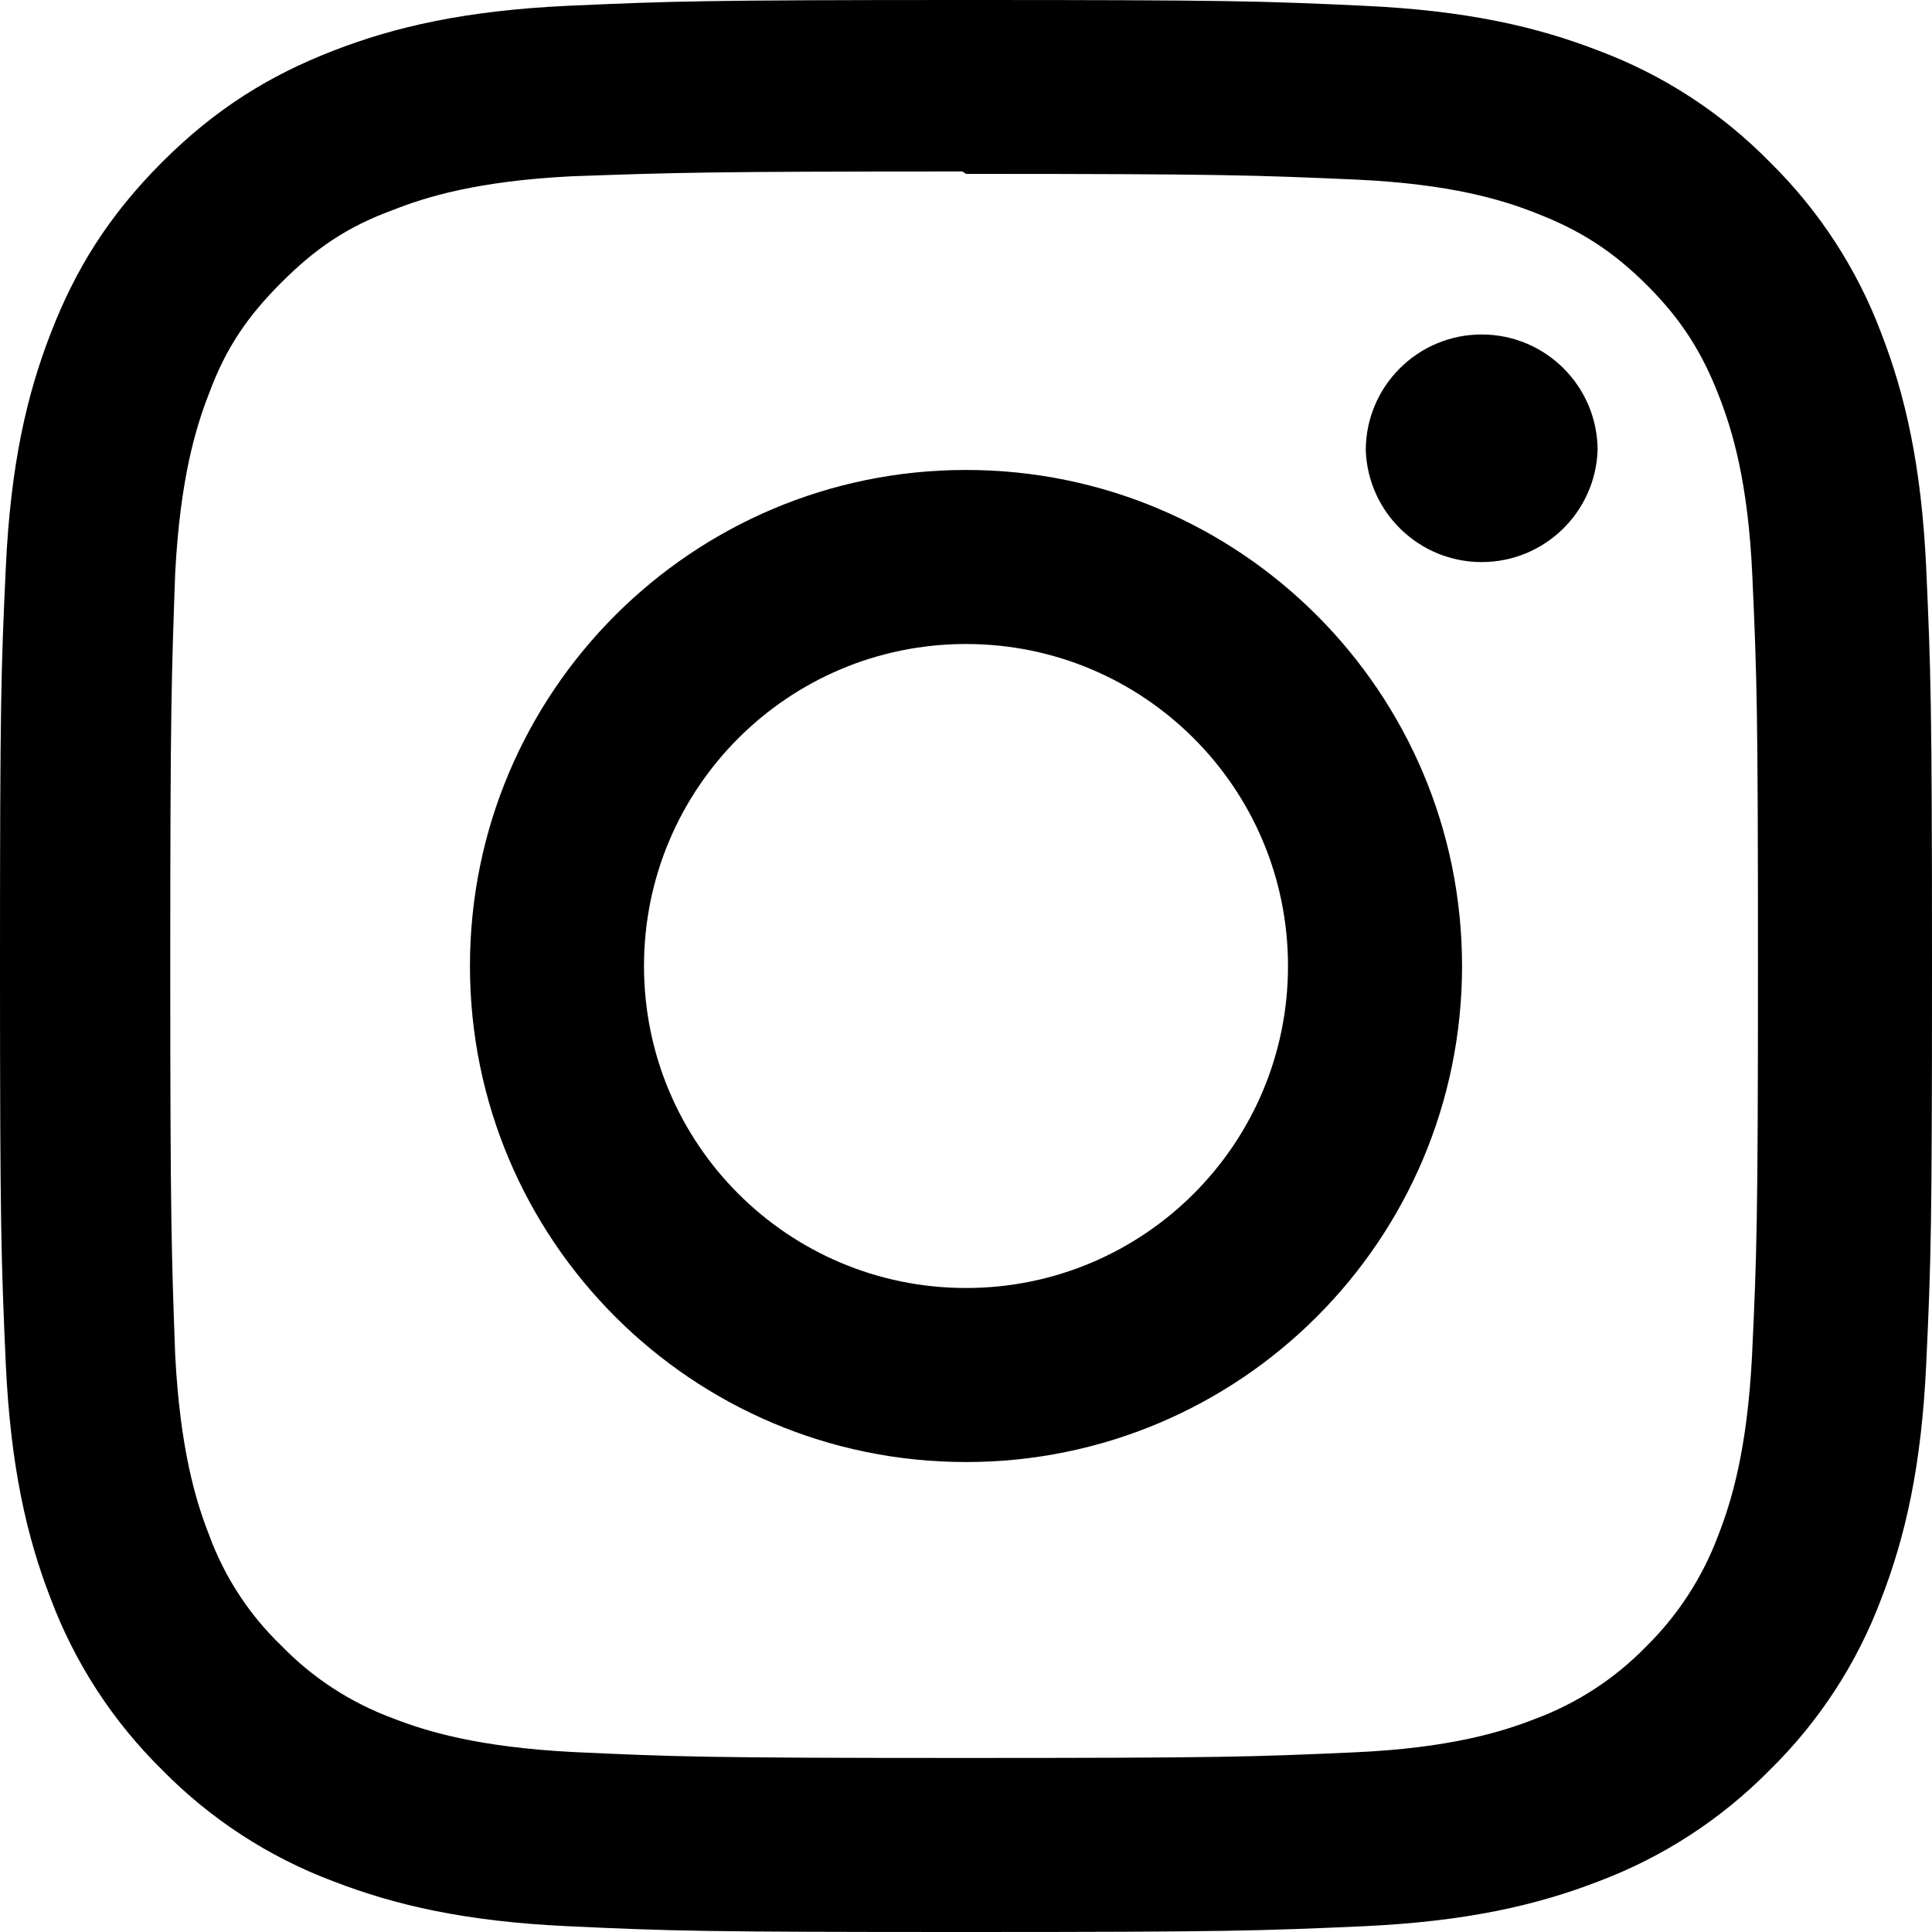
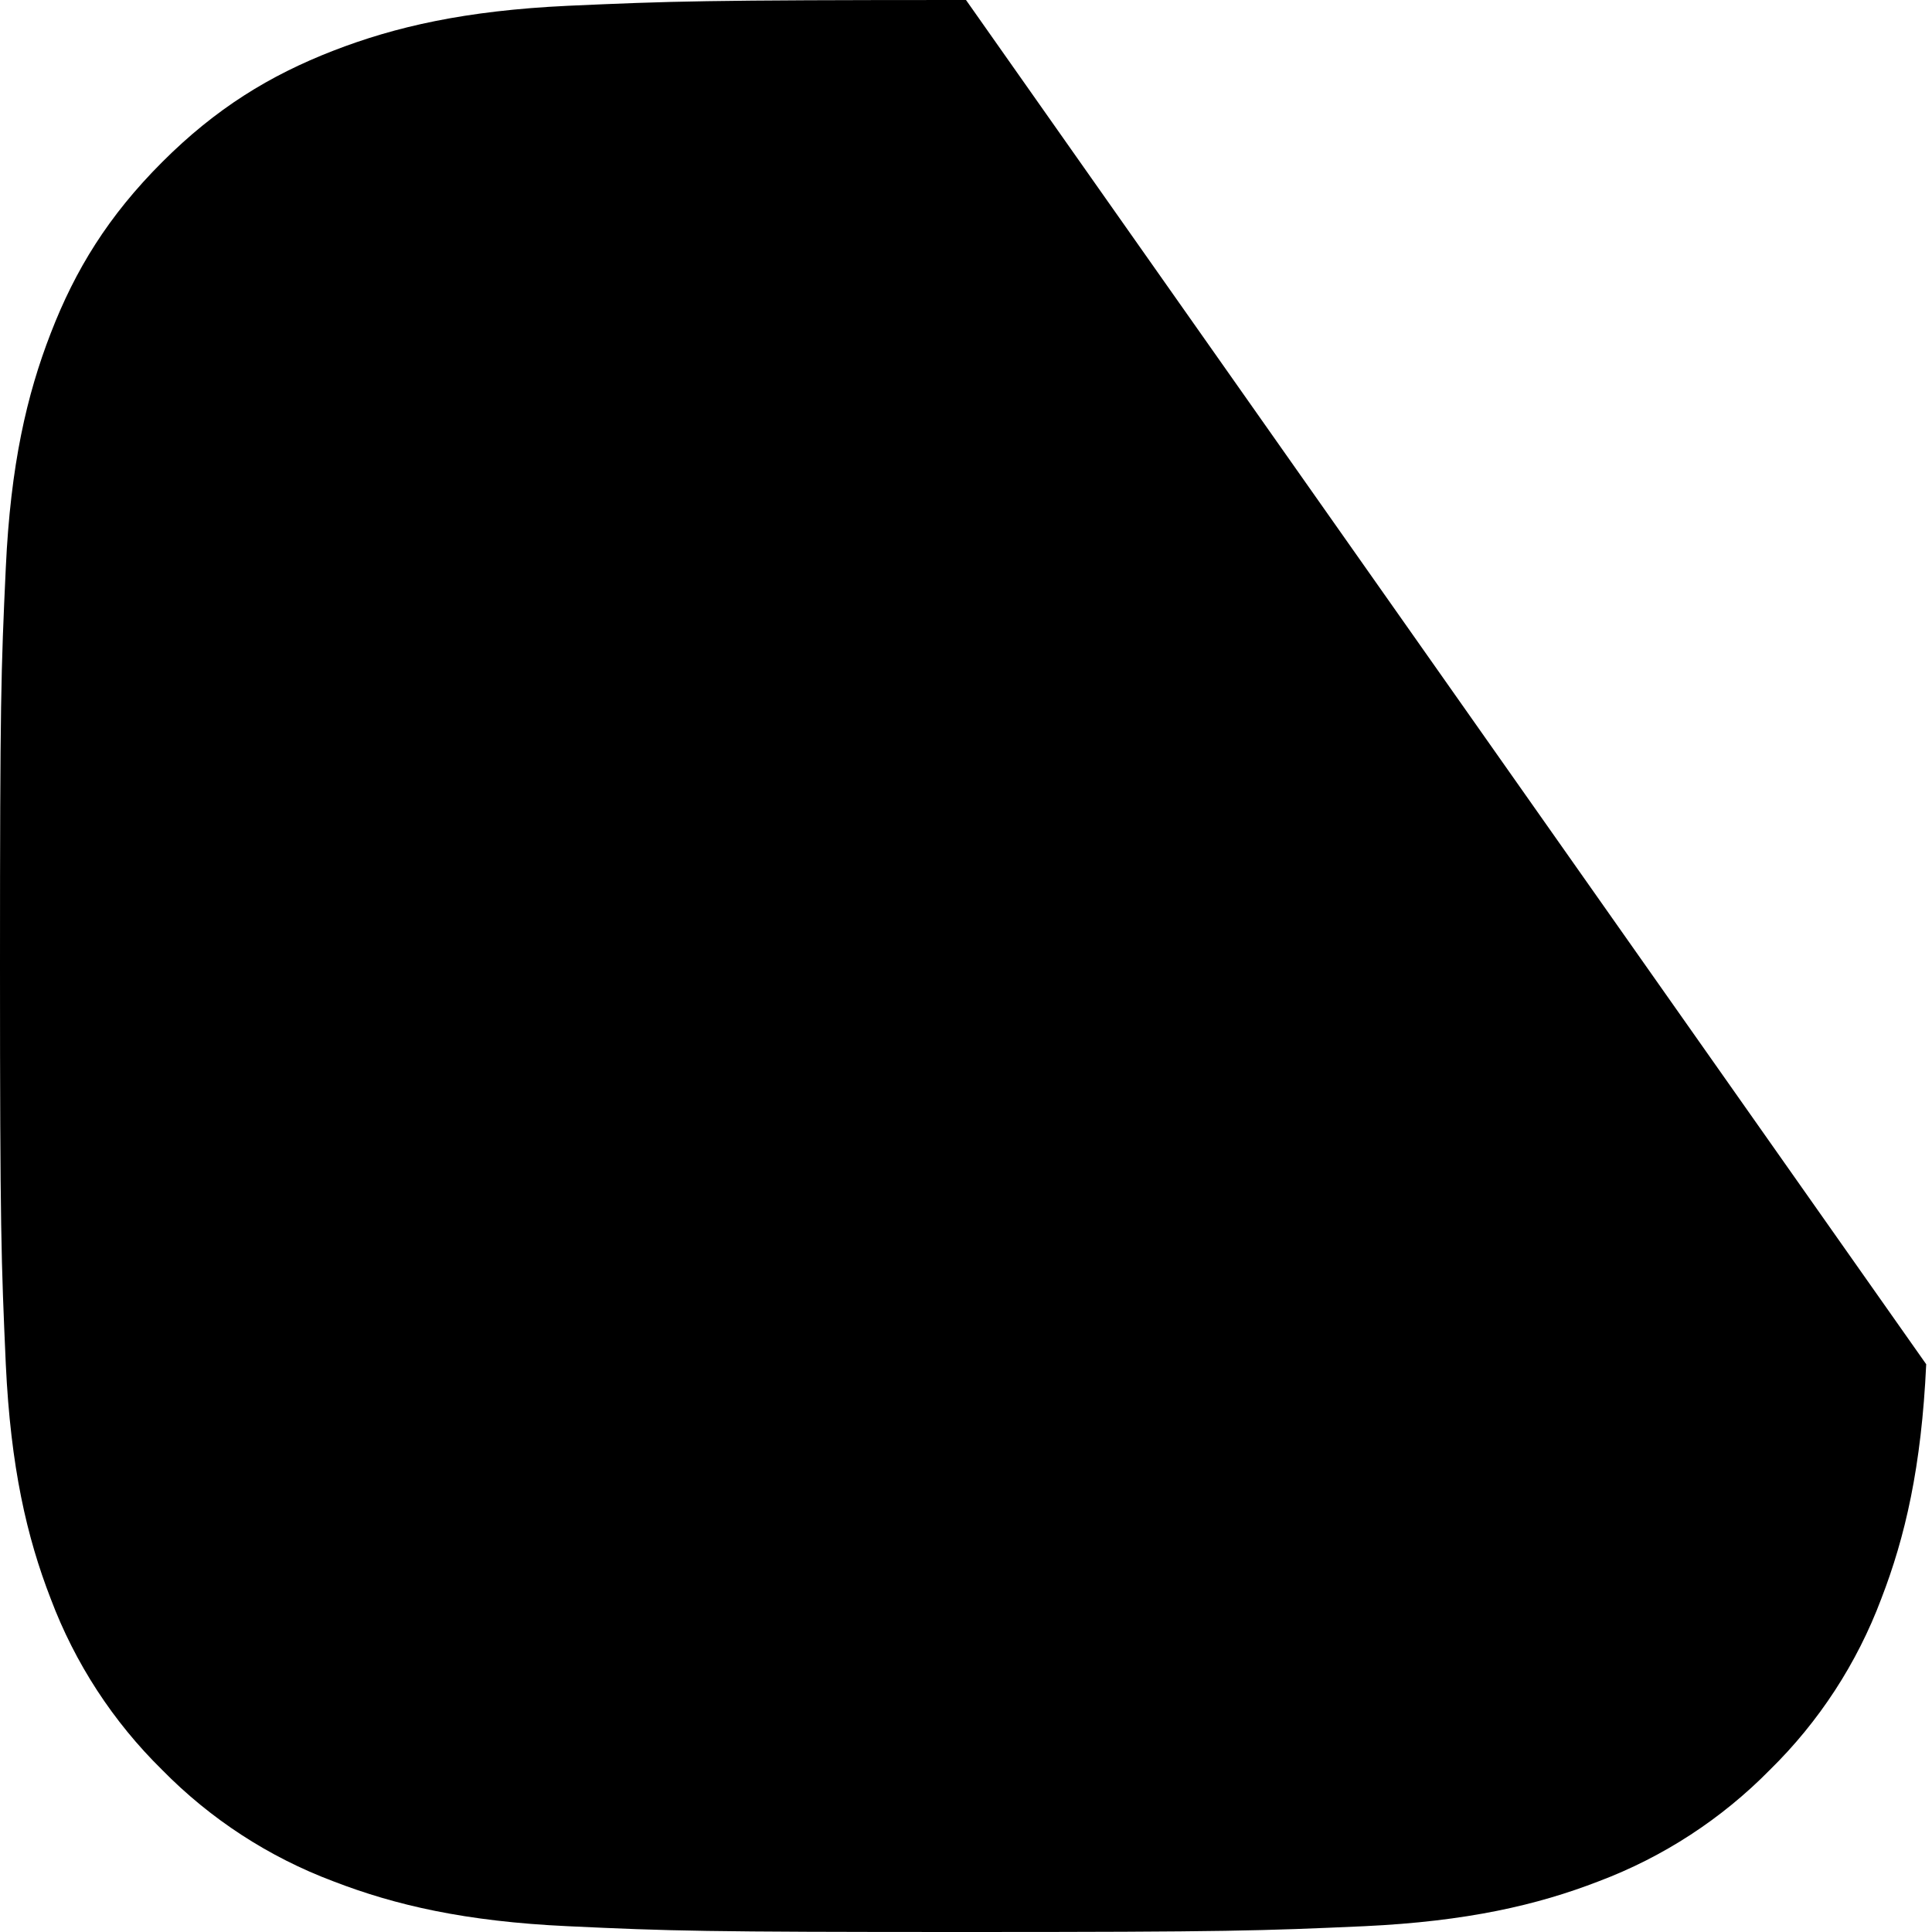
<svg xmlns="http://www.w3.org/2000/svg" viewBox="0 0 24 24">
-   <path d="M12 0C8.74 0 8.333.015 7.053.072 5.775.132 4.905.333 4.14.63c-.789.306-1.459.717-2.126 1.384S.935 3.35.63 4.14C.333 4.905.131 5.775.072 7.053.012 8.333 0 8.74 0 12s.015 3.667.072 4.947c.06 1.277.261 2.148.558 2.913a5.885 5.885 0 001.384 2.126A5.868 5.868 0 004.14 23.37c.766.296 1.636.499 2.913.558C8.333 23.988 8.74 24 12 24s3.667-.015 4.947-.072c1.277-.06 2.148-.262 2.913-.558a5.898 5.898 0 002.126-1.384 5.86 5.86 0 001.384-2.126c.296-.765.499-1.636.558-2.913.06-1.28.072-1.687.072-4.947s-.015-3.667-.072-4.947c-.06-1.277-.262-2.149-.558-2.913a5.89 5.89 0 00-1.384-2.126A5.847 5.847 0 0019.86.63c-.765-.297-1.636-.499-2.913-.558C15.667.012 15.26 0 12 0zm0 2.16c3.203 0 3.585.016 4.85.071 1.17.055 1.805.249 2.227.415.562.217.96.477 1.382.896.419.42.679.819.896 1.381.164.422.36 1.057.413 2.227.057 1.266.07 1.646.07 4.85s-.015 3.585-.074 4.85c-.061 1.17-.256 1.805-.421 2.227a3.81 3.81 0 01-.899 1.382 3.744 3.744 0 01-1.38.896c-.42.164-1.065.36-2.235.413-1.274.057-1.649.07-4.859.07-3.211 0-3.586-.015-4.859-.074-1.171-.061-1.816-.256-2.236-.421a3.716 3.716 0 01-1.379-.899 3.644 3.644 0 01-.9-1.38c-.165-.42-.359-1.065-.42-2.235-.045-1.26-.061-1.649-.061-4.844 0-3.196.016-3.586.061-4.861.061-1.17.255-1.814.42-2.234.21-.57.479-.96.9-1.381.419-.419.81-.689 1.379-.898.42-.166 1.051-.361 2.221-.421 1.275-.045 1.65-.06 4.859-.06l.045.03zm0 3.678a6.162 6.162 0 100 12.324 6.162 6.162 0 100-12.324zM12 16c-2.21 0-4-1.79-4-4s1.79-4 4-4 4 1.79 4 4-1.79 4-4 4zm7.846-10.405a1.441 1.441 0 01-2.88 0 1.44 1.44 0 012.88 0z" />
+   <path d="M12 0C8.74 0 8.333.015 7.053.072 5.775.132 4.905.333    4.14.63c-.789.306-1.459.717-2.126 1.384S.935 3.35.63 4.14C.333    4.905.131 5.775.072 7.053.012 8.333 0 8.74 0 12s.015 3.667.072    4.947c.06 1.277.261 2.148.558 2.913a5.885 5.885 0 001.384 2.126A5.868    5.868 0 004.14 23.37c.766.296 1.636.499 2.913.558C8.333 23.988 8.74 24    12 24s3.667-.015 4.947-.072c1.277-.06 2.148-.262 2.913-.558a5.898 5.898    0 002.126-1.384 5.86 5.86 0 001.384-2.126c.296-.765.499-1.636.558-2.913.06-   1.28.072-1.687.072-4.947s-.015-3.667-.072-4.947c-.06-1.277-.262-2.149-.558-2.913a5.89    5.89 0 00-1.384-2.126A5.847 5.847 0 0019.86.63c-.765-.297-1.636-.499-2.913-.558C15.667.012    15.26 0 12 0zm0 2.16c3.203 0 3.585.016 4.85.071 1.17.055 1.805.249 2.227.415.562.217.96.477    1.382.896.419.42.679.819.896 1.381.164.422.36 1.057.413 2.227.057 1.266.07 1.646.07 4.85s-.015    3.585-.074 4.85c-.061 1.17-.256 1.805-.421 2.227a3.81 3.81 0 01-.899 1.382 3.744 3.744 0    01-1.38.896c-.42.164-1.065.36-2.235.413-1.274.057-1.649.07-4.859.07-3.211 0-3.586-.015-4.859-.074-   1.171-.061-1.816-.256-2.236-.421a3.716 3.716 0 01-1.379-.899 3.644 3.644 0 01-.9-1.38c-.165-.42-.359-   1.065-.42-2.235-.045-1.26-.061-1.649-.061-4.844 0-3.196.016-3.586.061-4.861.061-1.17.255-1.814.42-2.234.21-   .57.479-.96.9-1.381.419-.419.81-.689 1.379-.898.42-.166 1.051-.361 2.221-.421 1.275-.045 1.65-.06 4.859-   .06l.045.03zm0 3.678a6.162 6.162 0 100 12.324 6.162 6.162 0 100-12.324zM12 16c-2.21 0-4-1.79-4-4s1.79-4    4-4 4 1.79 4 4-1.79 4-4 4zm7.846-10.405a1.441 1.441 0 01-2.88 0 1.44 1.44 0 012.88 0z" />
</svg>
